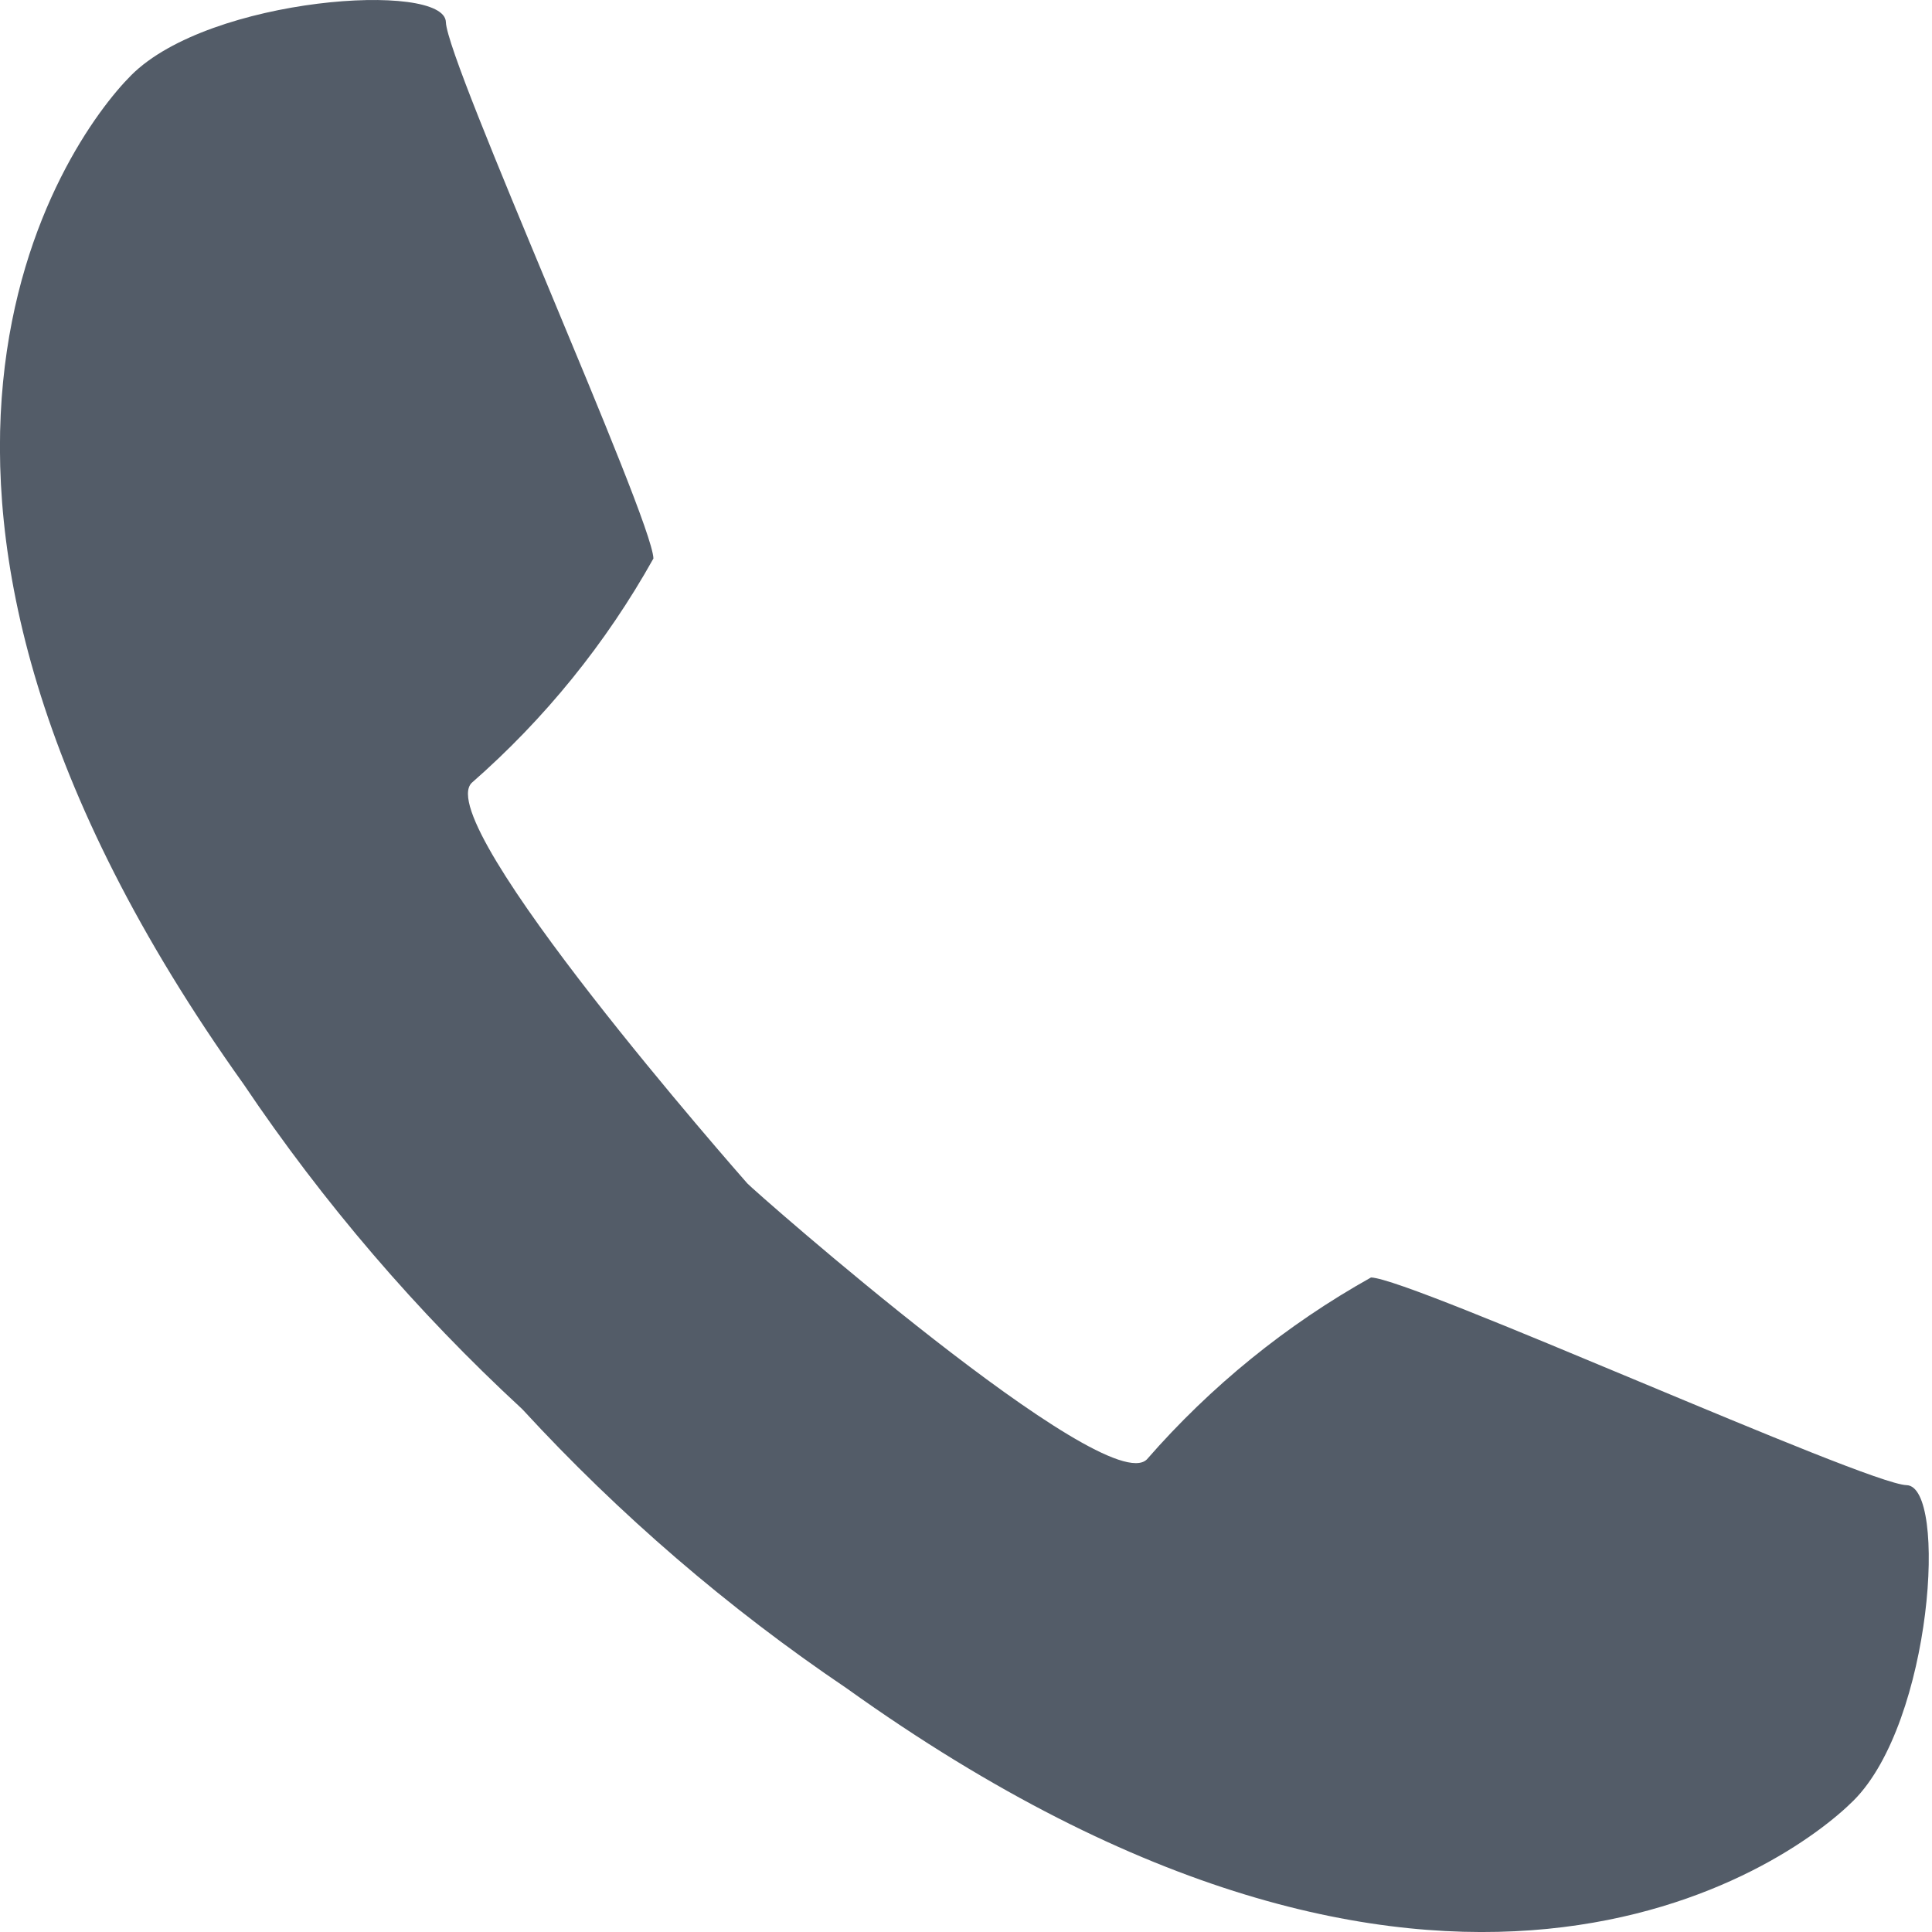
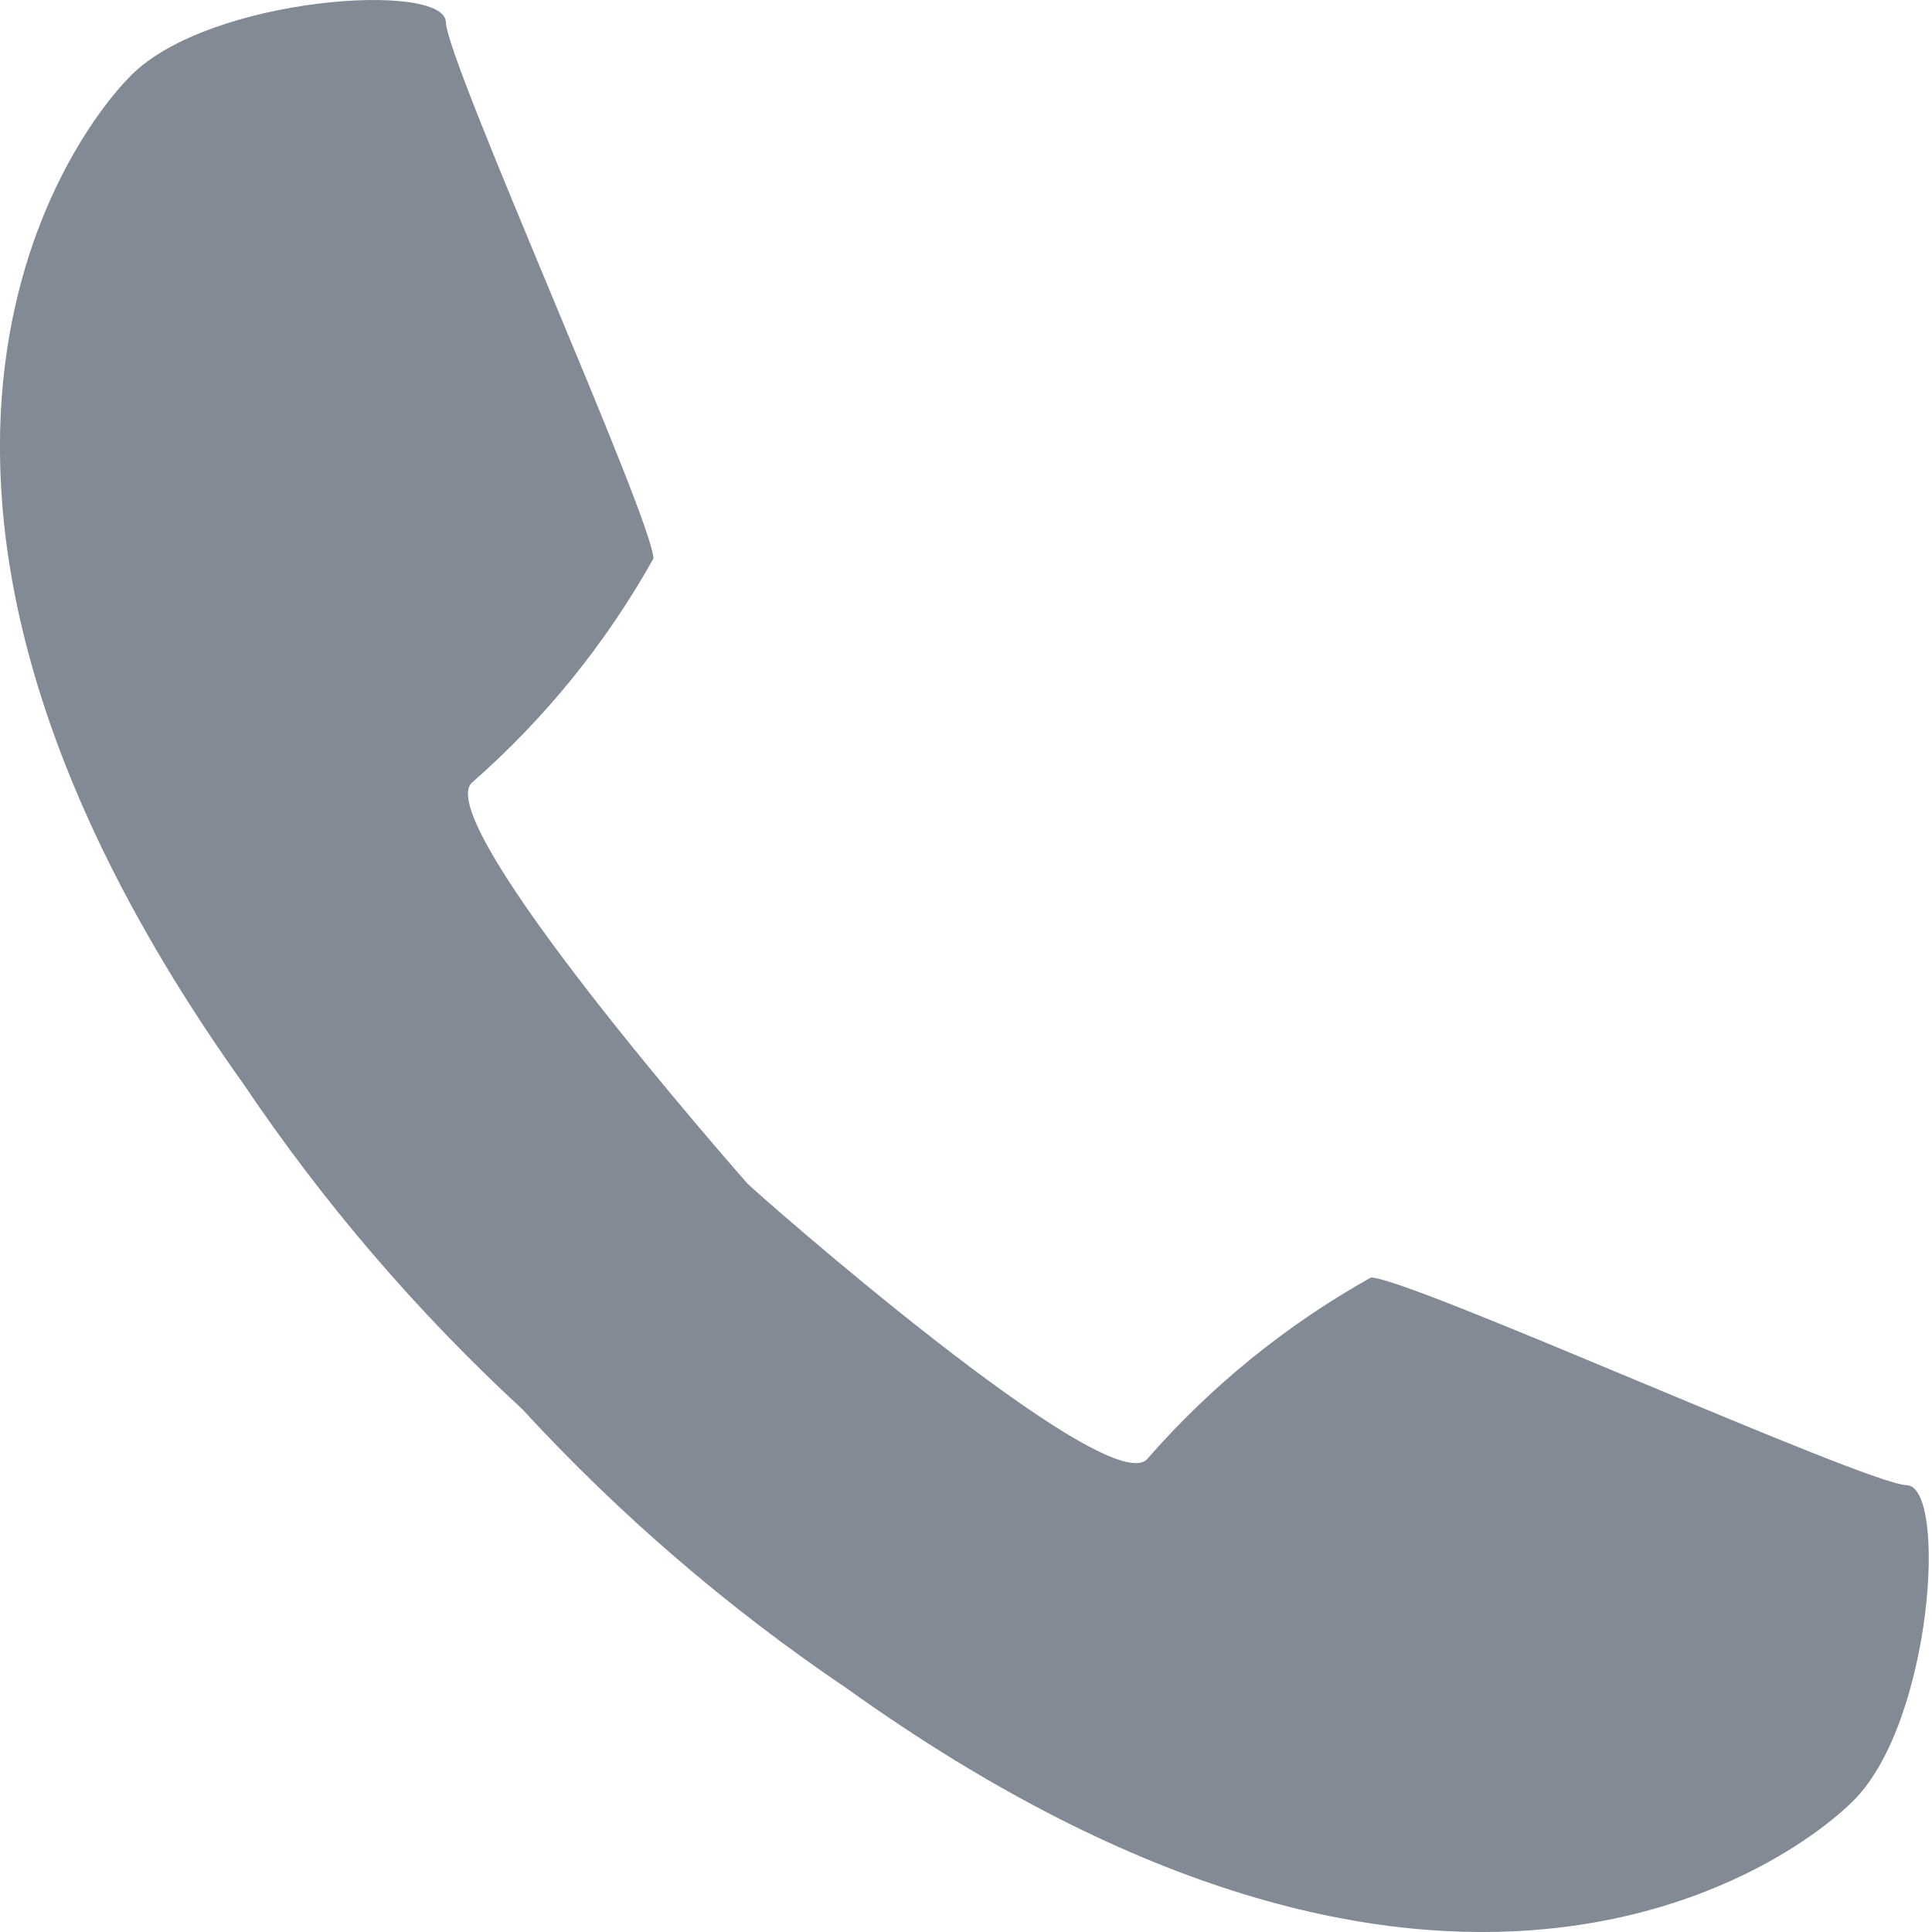
<svg xmlns="http://www.w3.org/2000/svg" width="14" height="14">
-   <path fill="#535C68" fill-rule="evenodd" d="M3.231.16c.009.298 1.494 3.589 1.504 3.887A6.133 6.133 0 0 1 3.418 5.673c-.297.297 1.954 2.853 1.997 2.902.043.049 2.599 2.299 2.896 2a6.106 6.106 0 0 1 1.624-1.318c.298.01 3.582 1.496 3.881 1.505.299.009.186 1.715-.384 2.285-.487.487-2.998 2.265-7.297-.813a13.334 13.334 0 0 1-2.347-2.019l-.008-.008A13.325 13.325 0 0 1 1.765 7.856C-1.31 3.548.464 1.032.951.545c.57-.57 2.271-.683 2.28-.385z" />
+   <path fill="#828B95" fill-rule="evenodd" d="M3.231.16c.009.298 1.494 3.589 1.504 3.887A6.133 6.133 0 0 1 3.418 5.673c-.297.297 1.954 2.853 1.997 2.902.043.049 2.599 2.299 2.896 2a6.106 6.106 0 0 1 1.624-1.318c.298.01 3.582 1.496 3.881 1.505.299.009.186 1.715-.384 2.285-.487.487-2.998 2.265-7.297-.813a13.334 13.334 0 0 1-2.347-2.019l-.008-.008A13.325 13.325 0 0 1 1.765 7.856C-1.31 3.548.464 1.032.951.545c.57-.57 2.271-.683 2.28-.385z" />
</svg>
